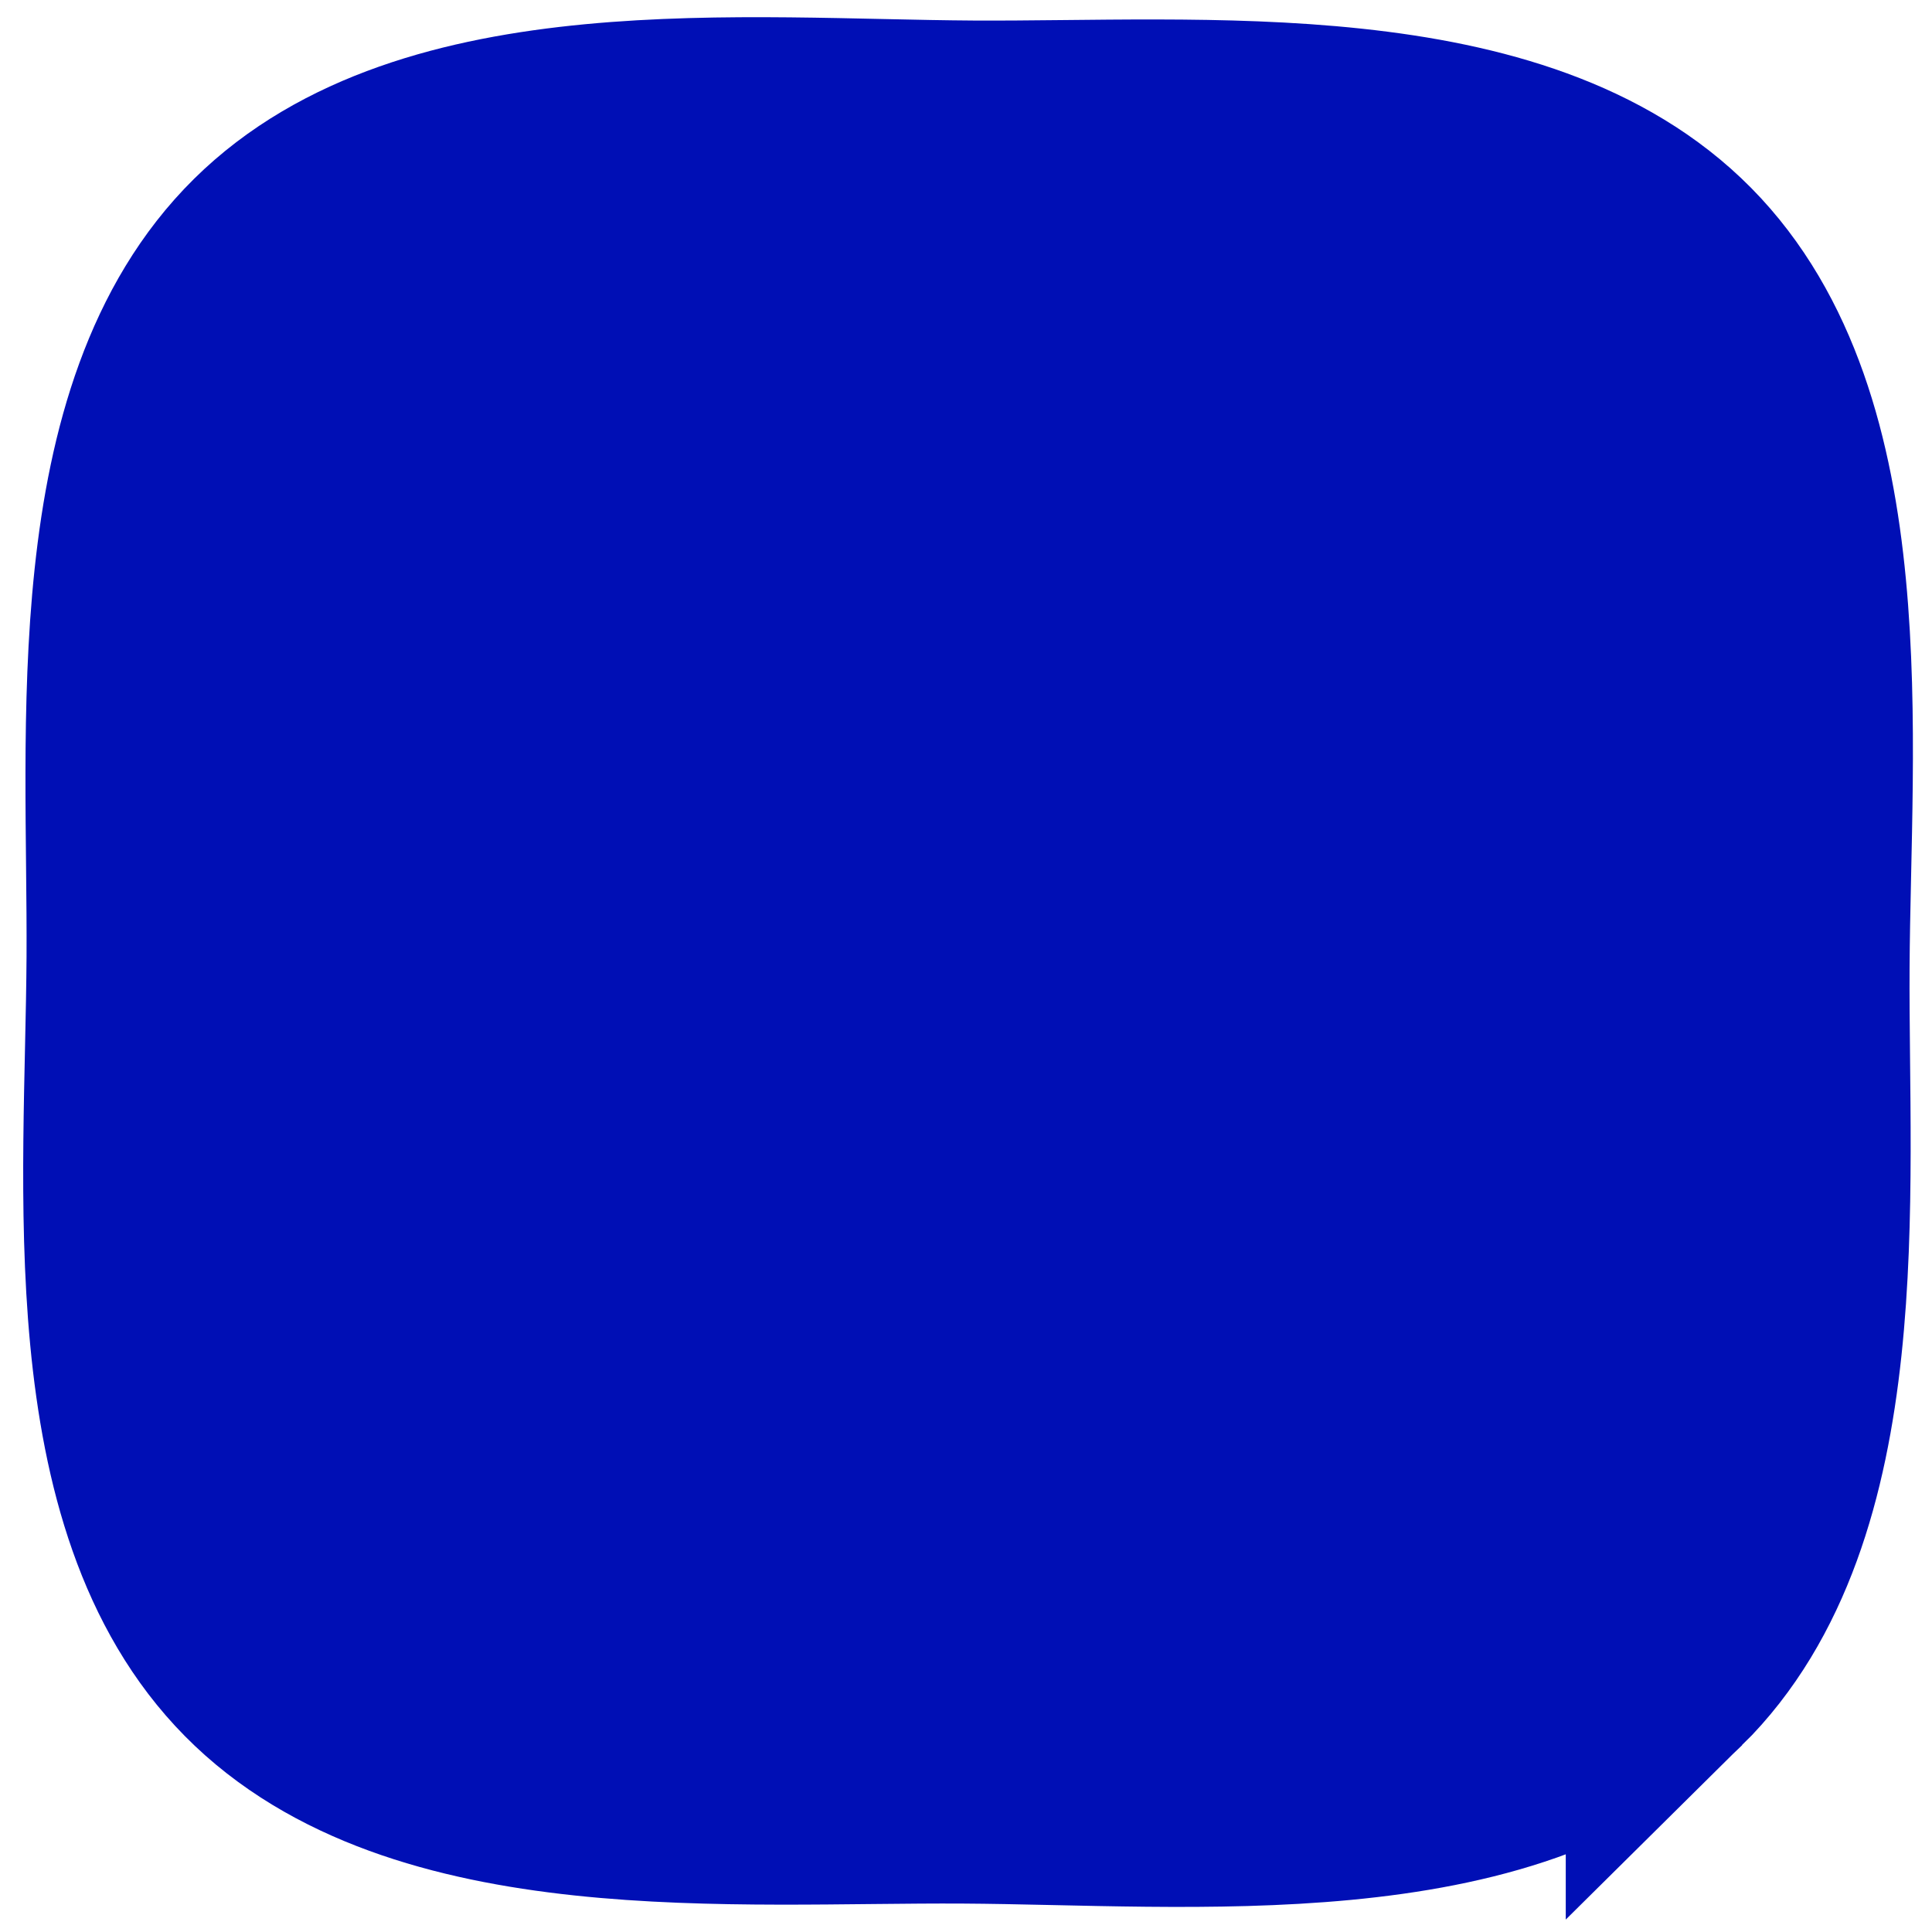
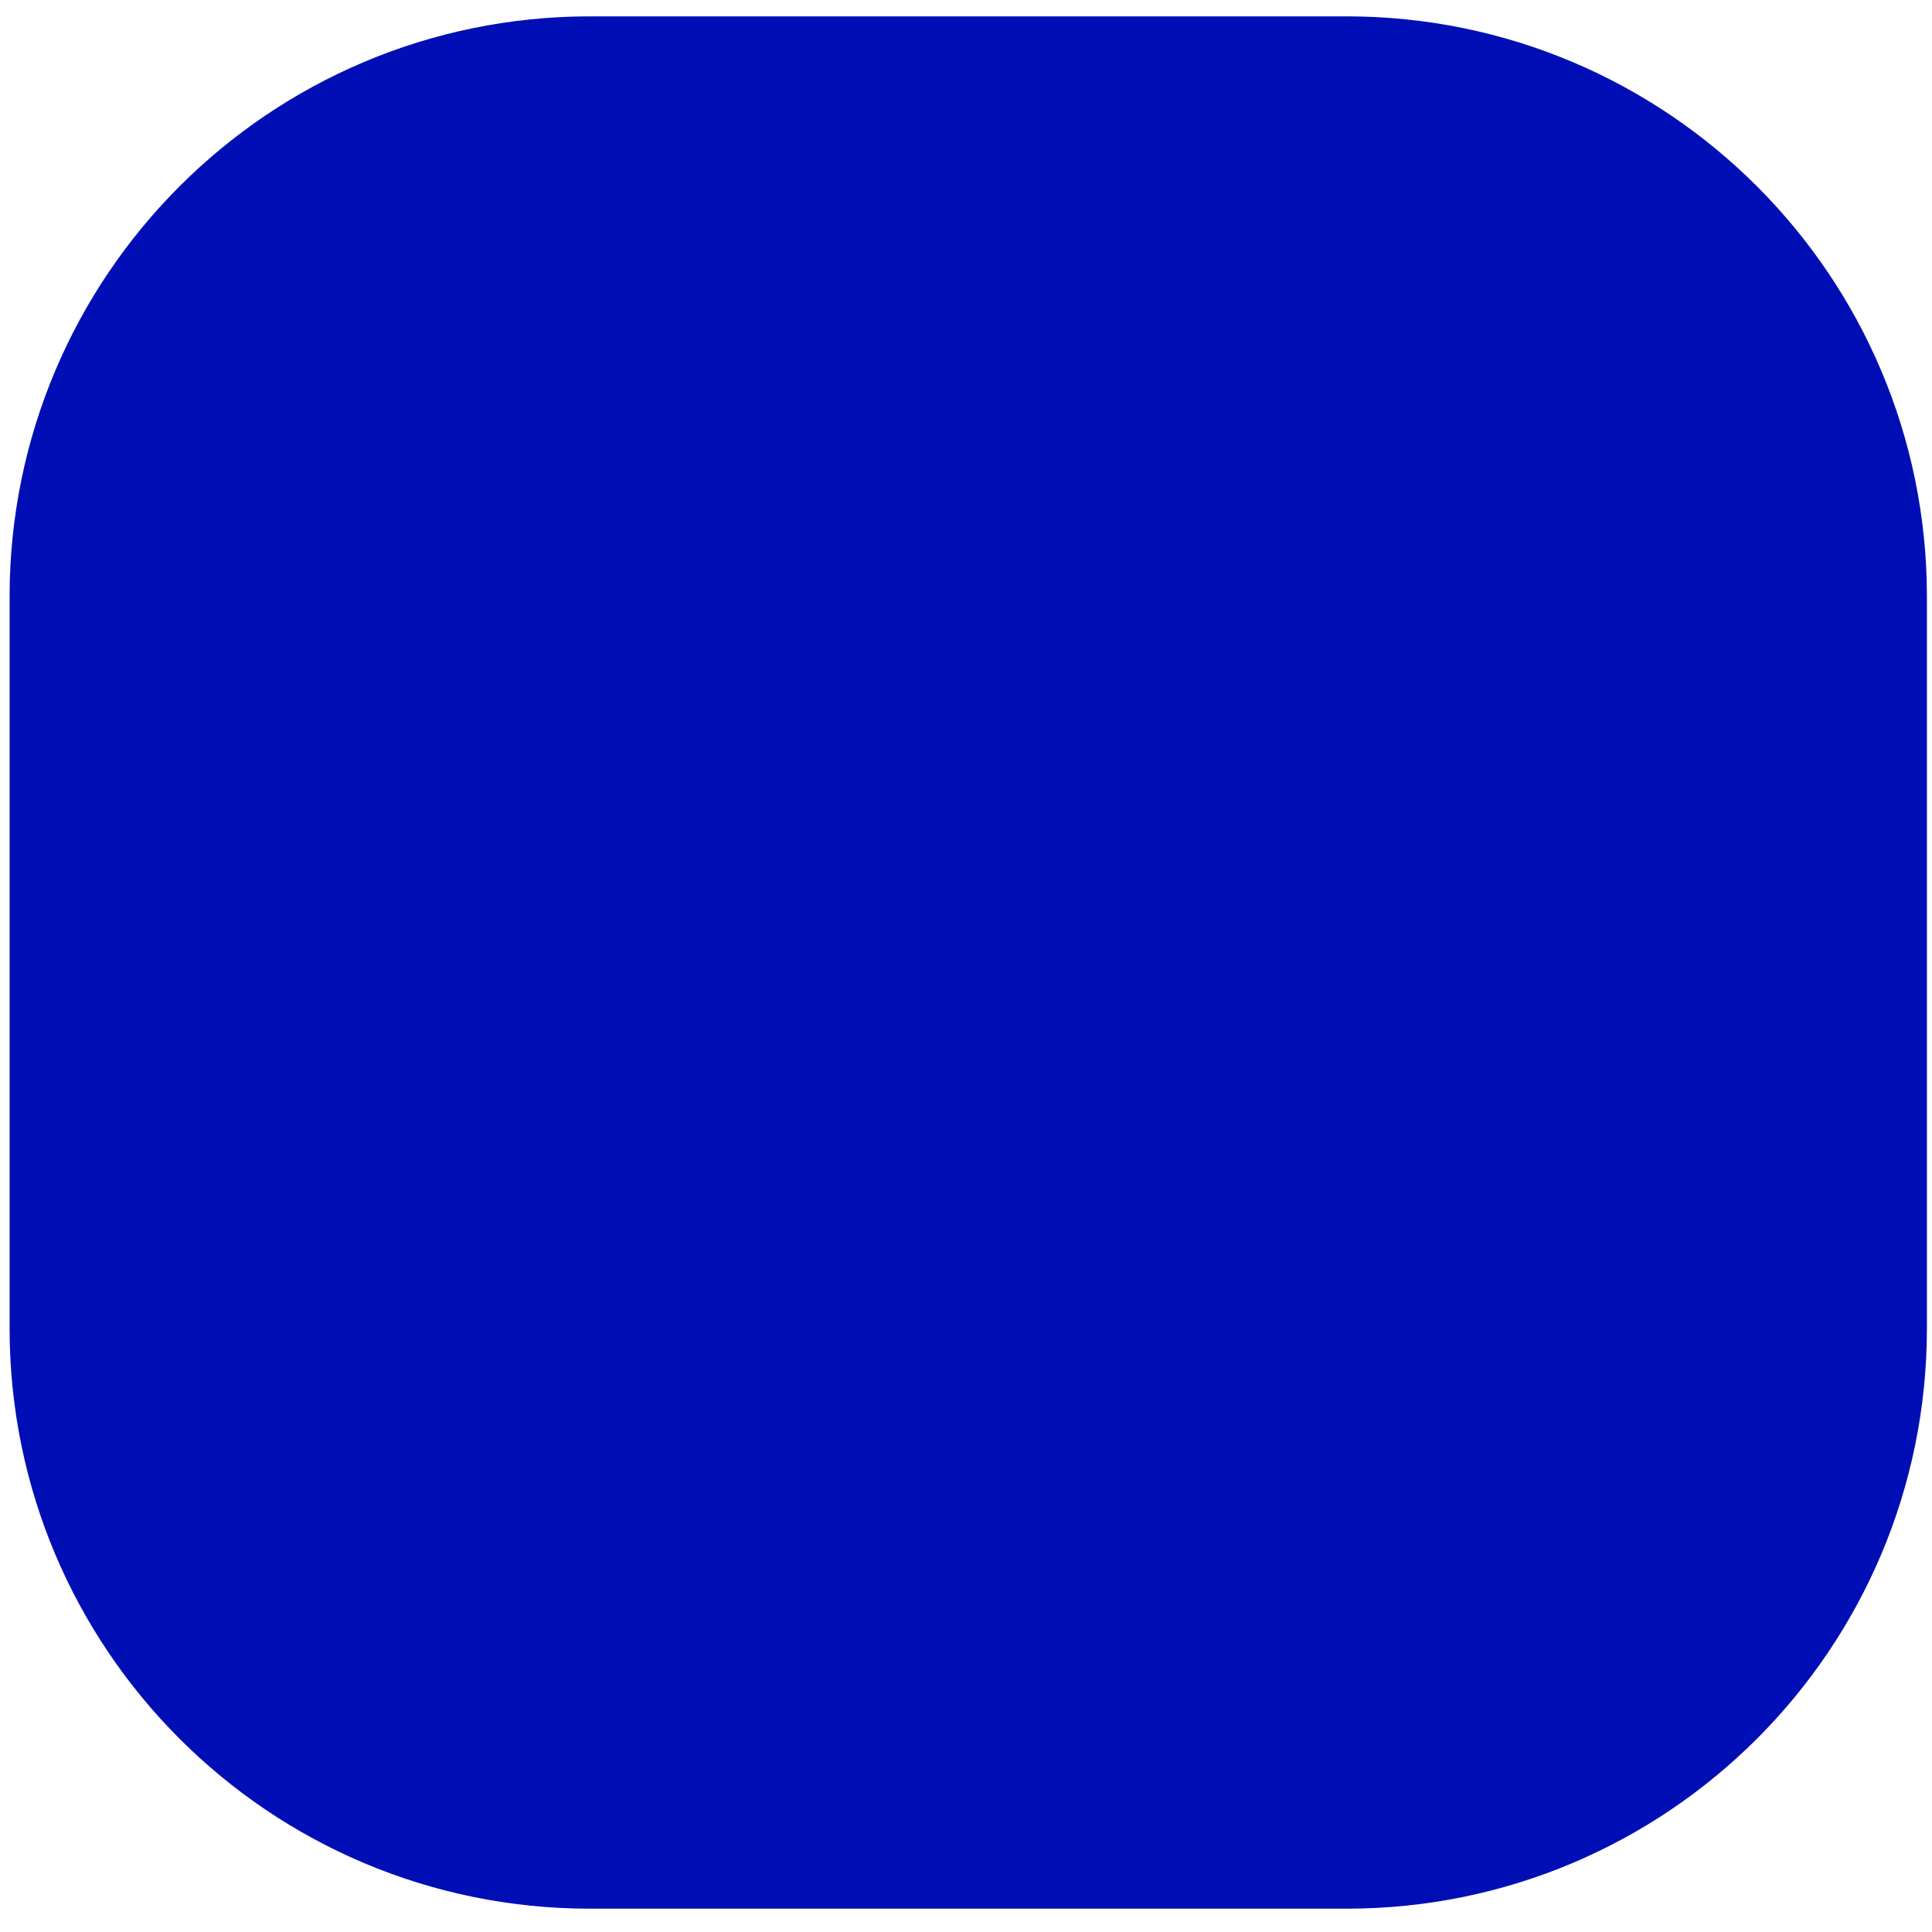
<svg xmlns="http://www.w3.org/2000/svg" version="1.1" width="30" height="30" id="svg2">
-   <defs id="defs4" />
-   <g transform="translate(0,-1022.362)" id="layer1" style="display:inline">
-     <path d="m 420,706.648 c -73.018,57.23 -197.202,30.038 -289.301,18.874 -92.099,-11.164 -219.184,-14.428 -276.414,-87.446 -57.23,-73.018 -30.038,-197.202 -18.874,-289.301 11.164,-92.099 14.428,-219.184 87.446,-276.414 C -4.125,15.132 120.059,42.324 212.158,53.488 c 92.099,11.164 219.184,14.428 276.414,87.446 57.23,73.018 30.038,197.202 18.874,289.301 -11.164,92.099 -14.428,219.184 -87.446,276.414 z" transform="matrix(0.0381874,-0.00440673,0.00440673,0.0381874,6.769104,1023.182)" id="path2985" style="fill:#000fb5;fill-opacity:1;fill-rule:evenodd;stroke:#000fb5;stroke-width:83.702;stroke-linecap:butt;stroke-linejoin:miter;stroke-miterlimit:4;stroke-opacity:1;stroke-dasharray:none" />
-   </g>
-   <g id="layer2" style="display:none">
-     <path d="m 420,706.648 c -73.018,57.23 -197.202,30.038 -289.301,18.874 -92.099,-11.164 -219.184,-14.428 -276.414,-87.446 -57.23,-73.018 -30.038,-197.202 -18.874,-289.301 11.164,-92.099 14.428,-219.184 87.446,-276.414 C -4.125,15.132 120.059,42.324 212.158,53.488 c 92.099,11.164 219.184,14.428 276.414,87.446 57.23,73.018 30.038,197.202 18.874,289.301 -11.164,92.099 -14.428,219.184 -87.446,276.414 z" transform="matrix(0.03833776,-0.00442409,0.00442409,0.03833776,6.759206,0.782878)" id="path2985-5" style="fill:#00b515;fill-opacity:1;fill-rule:evenodd;stroke:#00b515;stroke-width:83.702;stroke-linecap:butt;stroke-linejoin:miter;stroke-miterlimit:4;stroke-opacity:1;stroke-dasharray:none" />
-   </g>
-   <g id="layer3" style="display:none">
-     <path d="m 420,706.648 c -73.018,57.23 -197.202,30.038 -289.301,18.874 -92.099,-11.164 -219.184,-14.428 -276.414,-87.446 -57.23,-73.018 -30.038,-197.202 -18.874,-289.301 11.164,-92.099 14.428,-219.184 87.446,-276.414 C -4.125,15.132 120.059,42.324 212.158,53.488 c 92.099,11.164 219.184,14.428 276.414,87.446 57.23,73.018 30.038,197.202 18.874,289.301 -11.164,92.099 -14.428,219.184 -87.446,276.414 z" transform="matrix(0.03833776,-0.00442409,0.00442409,0.03833776,6.701436,0.8984189)" id="path3774" style="fill:#880000;fill-opacity:1;fill-rule:evenodd;stroke:#880000;stroke-width:93.879;stroke-linecap:butt;stroke-linejoin:miter;stroke-miterlimit:4;stroke-opacity:1;stroke-dasharray:none;display:inline" />
-   </g>
-   <g id="layer4" style="display:none">
-     <path d="m 420,706.648 c -73.018,57.23 -197.202,30.038 -289.301,18.874 -92.099,-11.164 -219.184,-14.428 -276.414,-87.446 -57.23,-73.018 -30.038,-197.202 -18.874,-289.301 11.164,-92.099 14.428,-219.184 87.446,-276.414 C -4.125,15.132 120.059,42.324 212.158,53.488 c 92.099,11.164 219.184,14.428 276.414,87.446 57.23,73.018 30.038,197.202 18.874,289.301 -11.164,92.099 -14.428,219.184 -87.446,276.414 z" transform="matrix(0.03796598,-0.00438118,0.00438118,0.03796598,6.776486,0.8561519)" id="path3774-2" style="fill:#c17272;fill-opacity:1;stroke:#c17272;stroke-width:94.798;stroke-linecap:butt;stroke-linejoin:miter;stroke-miterlimit:4;stroke-opacity:1;stroke-dasharray:none;display:inline" />
-   </g>
+   <rect width="25.752" height="25.364" rx="7" ry="7" x="2.159" y="2.264" id="rect3077" style="fill:#000fb5;fill-opacity:1;stroke:#000fb5;stroke-width:4.02;stroke-miterlimit:4;stroke-opacity:1;stroke-dasharray:none" />
</svg>
